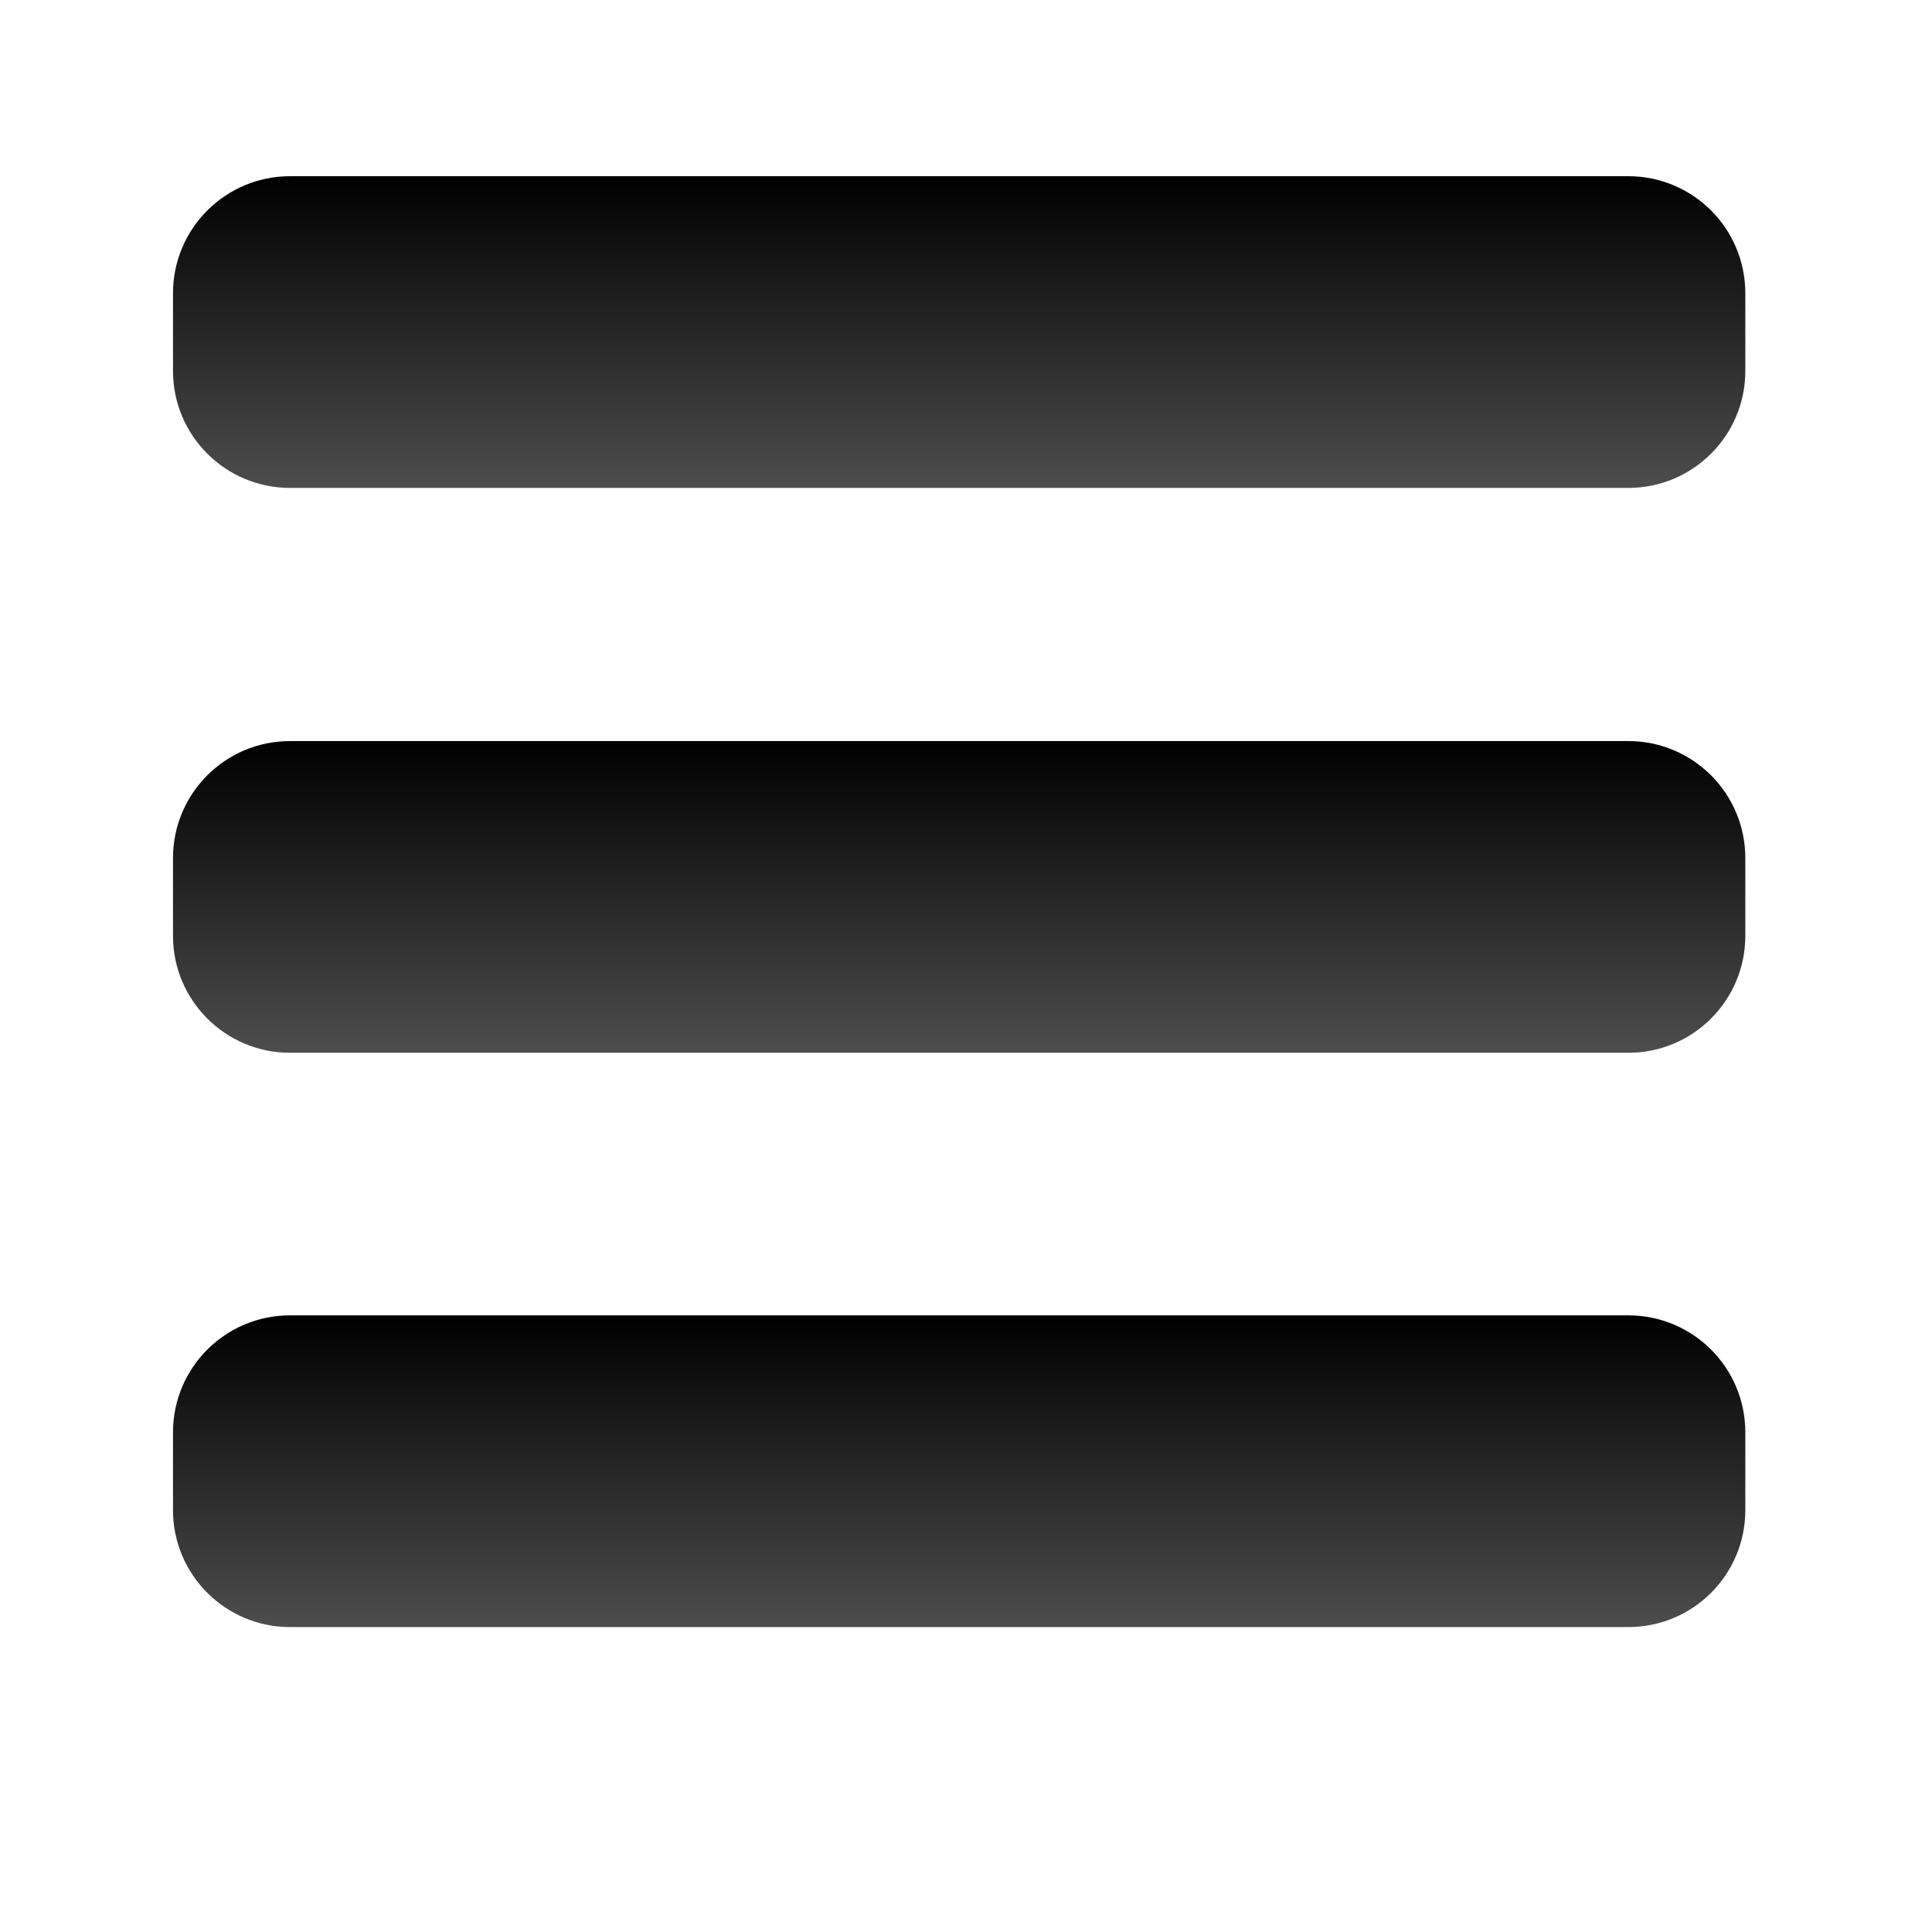
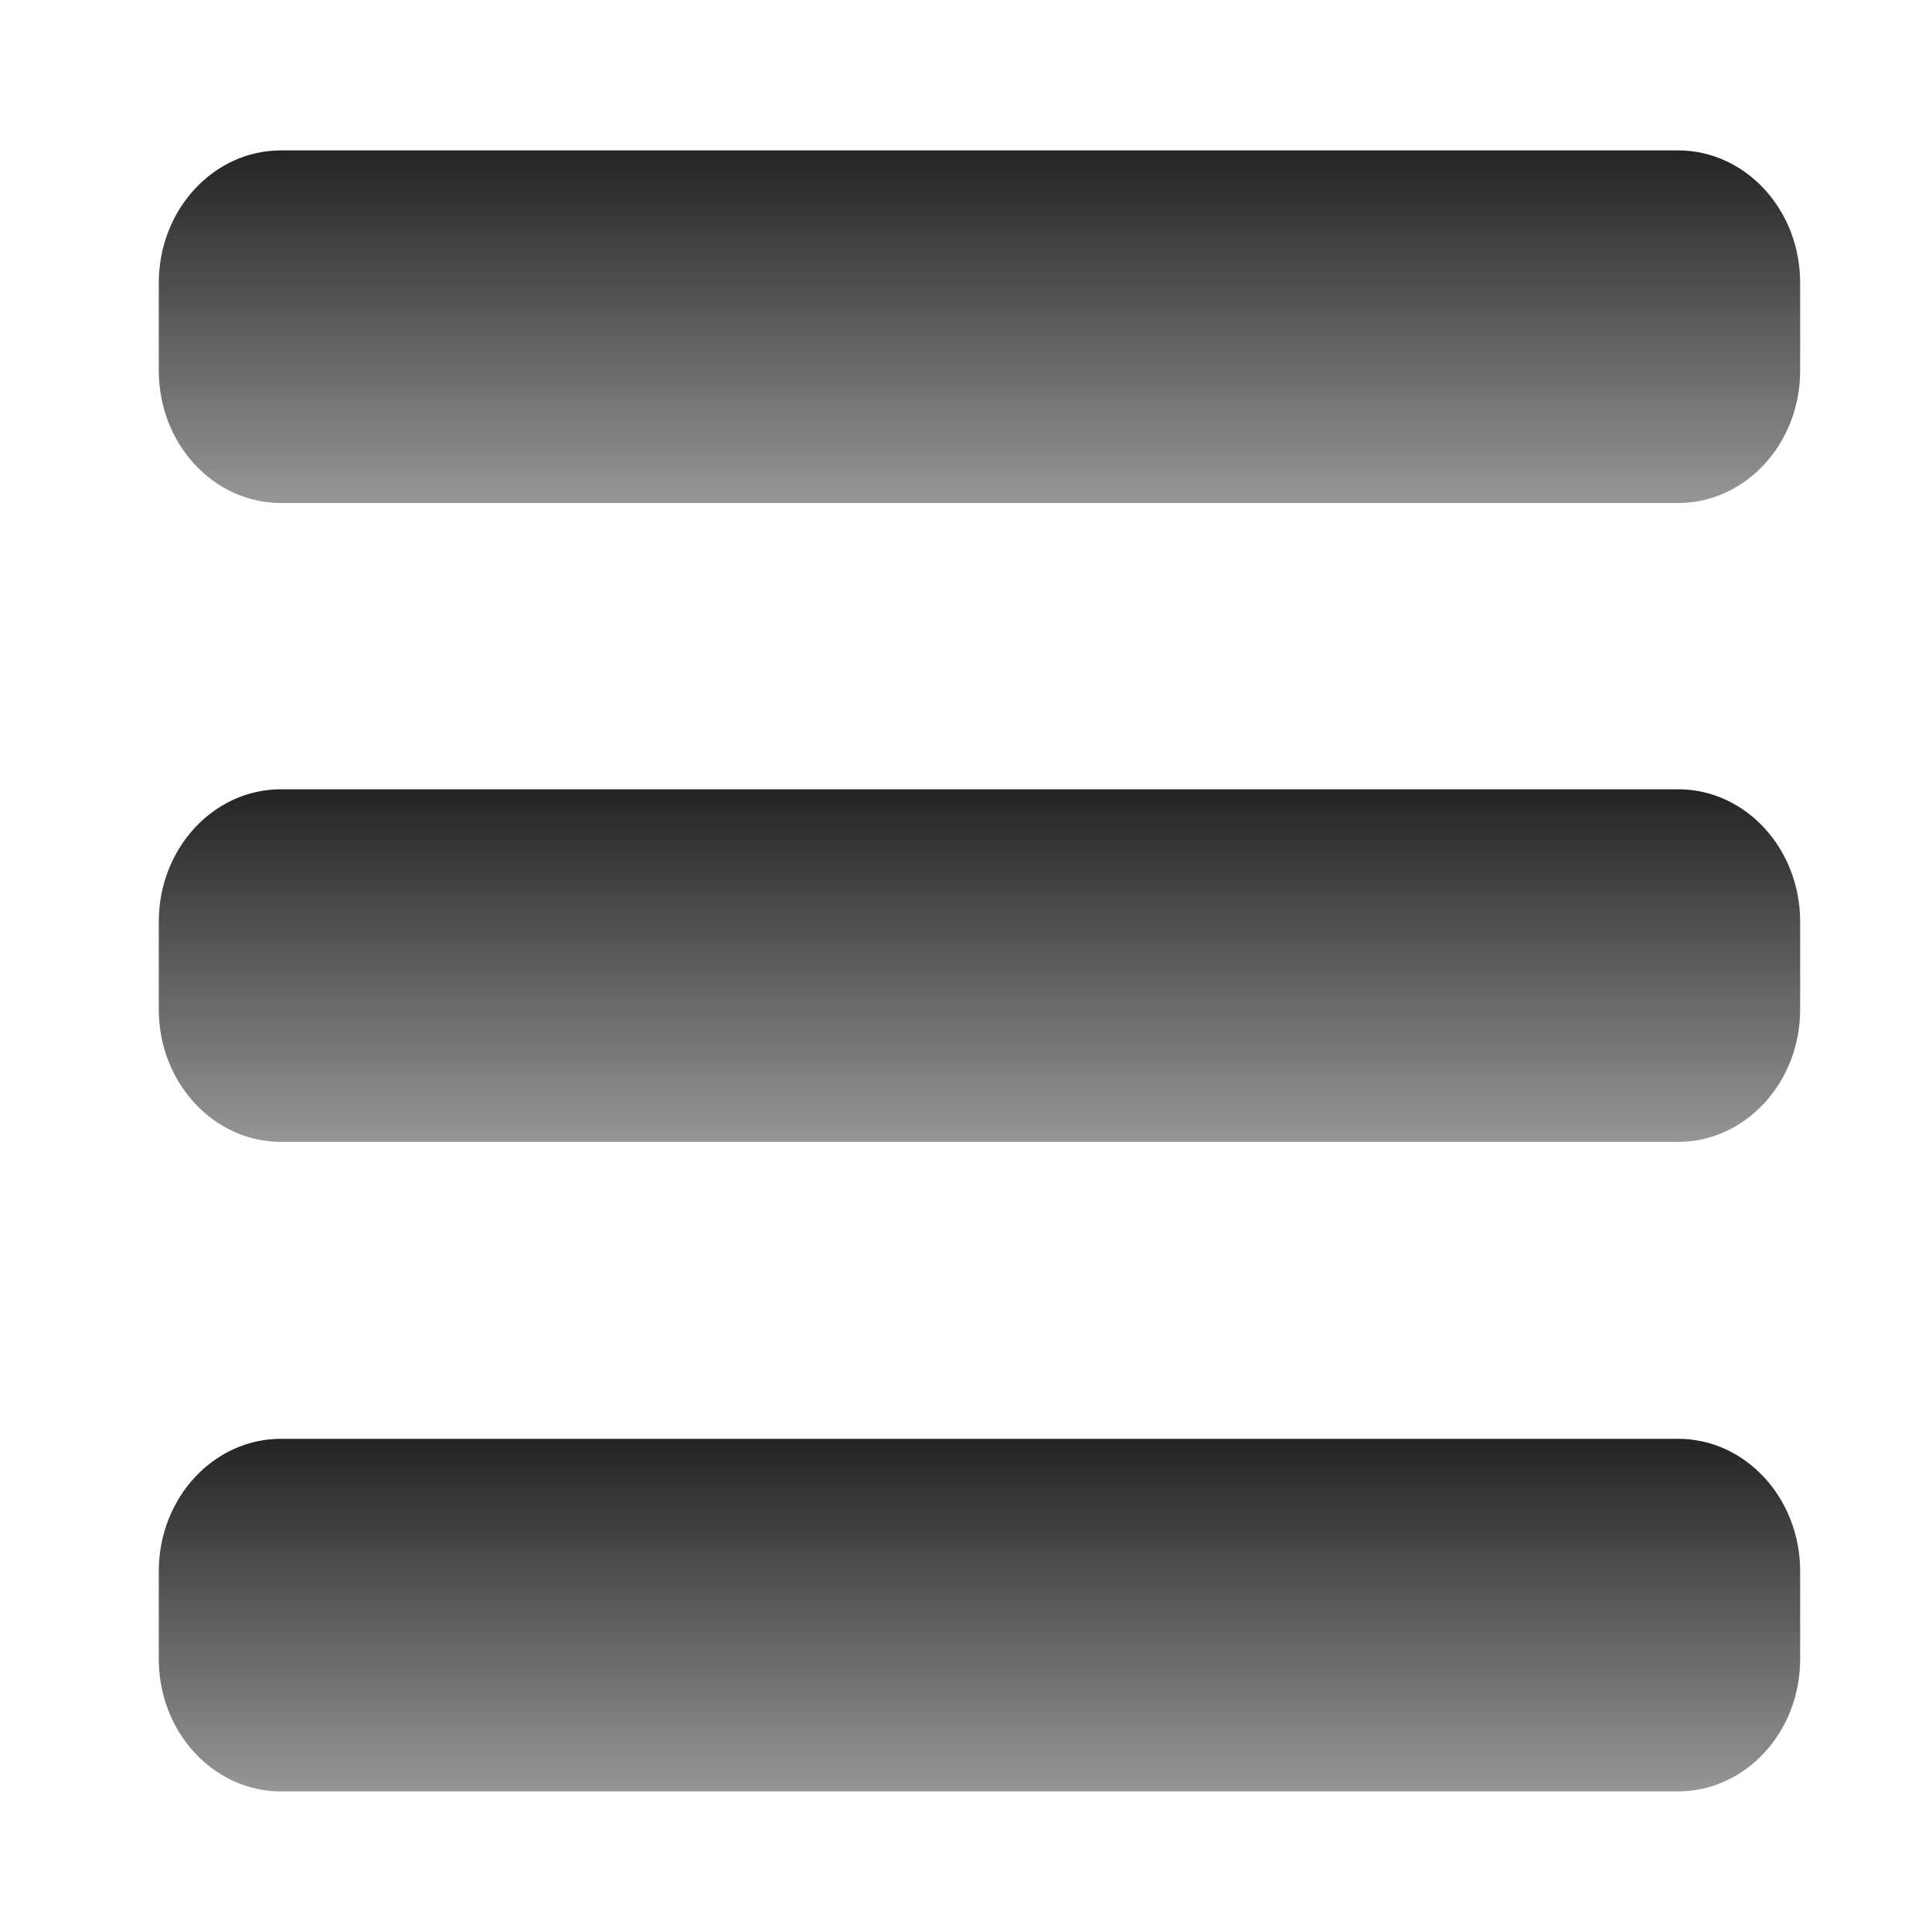
- <svg xmlns="http://www.w3.org/2000/svg" version="1.1" id="Layer_1" x="0px" y="0px" width="24px" height="24px" viewBox="0 0 24 24" enable-background="new 0 0 24 24" xml:space="preserve">
-   <linearGradient id="SVGID_1_" gradientUnits="userSpaceOnUse" x1="11.915" y1="6.061" x2="11.915" y2="2.189">
-     <stop offset="0" style="stop-color:#4D4D4D" />
-     <stop offset="1" style="stop-color:#000000" />
+ <svg xmlns="http://www.w3.org/2000/svg" version="1.1" id="Layer_1" x="0px" y="0px" width="28.25px" height="27.875px" viewBox="-0.375 -2.125 28.25 27.875" enable-background="new -0.375 -2.125 28.25 27.875" xml:space="preserve">
+   <linearGradient id="SVGID_1_" gradientUnits="userSpaceOnUse" x1="307.947" y1="-364.231" x2="307.947" y2="-359.075" gradientTransform="matrix(1 0 0 -1 -294 -359)">
+     <stop offset="0" style="stop-color:#969696" />
+     <stop offset="1" style="stop-color:#232323" />
  </linearGradient>
-   <path fill-rule="evenodd" clip-rule="evenodd" fill="url(#SVGID_1_)" d="M3.602,2.189h16.626c0.803,0,1.453,0.651,1.453,1.453v0.966  c0,0.802-0.65,1.453-1.453,1.453H3.602c-0.802,0-1.453-0.651-1.453-1.453V3.643C2.149,2.84,2.8,2.189,3.602,2.189z" />
-   <linearGradient id="SVGID_2_" gradientUnits="userSpaceOnUse" x1="11.915" y1="13.078" x2="11.915" y2="9.206">
-     <stop offset="0" style="stop-color:#4D4D4D" />
-     <stop offset="1" style="stop-color:#000000" />
+   <path fill="url(#SVGID_1_)" d="M3.733,0.075h20.429c0.986,0,1.785,0.867,1.785,1.935v1.287c0,1.068-0.799,1.935-1.785,1.935H3.733  c-0.986,0-1.786-0.866-1.786-1.935V2.012C1.947,0.942,2.747,0.075,3.733,0.075z" />
+   <linearGradient id="SVGID_2_" gradientUnits="userSpaceOnUse" x1="307.947" y1="-373.576" x2="307.947" y2="-368.419" gradientTransform="matrix(1 0 0 -1 -294 -359)">
+     <stop offset="0" style="stop-color:#969696" />
+     <stop offset="1" style="stop-color:#232323" />
  </linearGradient>
-   <path fill-rule="evenodd" clip-rule="evenodd" fill="url(#SVGID_2_)" d="M3.602,9.206h16.626c0.803,0,1.453,0.651,1.453,1.453v0.966  c0,0.802-0.65,1.453-1.453,1.453H3.602c-0.802,0-1.453-0.651-1.453-1.453v-0.966C2.149,9.856,2.8,9.206,3.602,9.206z" />
-   <linearGradient id="SVGID_3_" gradientUnits="userSpaceOnUse" x1="11.915" y1="20.212" x2="11.915" y2="16.34">
-     <stop offset="0" style="stop-color:#4D4D4D" />
-     <stop offset="1" style="stop-color:#000000" />
+   <path fill="url(#SVGID_2_)" d="M3.733,9.419h20.429c0.986,0,1.785,0.867,1.785,1.935v1.286c0,1.067-0.799,1.936-1.785,1.936H3.733  c-0.986,0-1.786-0.868-1.786-1.936v-1.286C1.947,10.285,2.747,9.419,3.733,9.419z" />
+   <linearGradient id="SVGID_3_" gradientUnits="userSpaceOnUse" x1="307.947" y1="-383.075" x2="307.947" y2="-377.918" gradientTransform="matrix(1 0 0 -1 -294 -359)">
+     <stop offset="0" style="stop-color:#969696" />
+     <stop offset="1" style="stop-color:#232323" />
  </linearGradient>
-   <path fill-rule="evenodd" clip-rule="evenodd" fill="url(#SVGID_3_)" d="M3.602,16.34h16.626c0.803,0,1.453,0.65,1.453,1.453v0.967  c0,0.801-0.65,1.452-1.453,1.452H3.602c-0.802,0-1.453-0.651-1.453-1.452v-0.967C2.149,16.99,2.8,16.34,3.602,16.34z" />
+   <path fill="url(#SVGID_3_)" d="M3.733,18.919h20.429c0.986,0,1.785,0.867,1.785,1.936v1.288c0,1.065-0.799,1.933-1.785,1.933H3.733  c-0.986,0-1.786-0.867-1.786-1.933v-1.288C1.947,19.786,2.747,18.919,3.733,18.919z" />
</svg>
